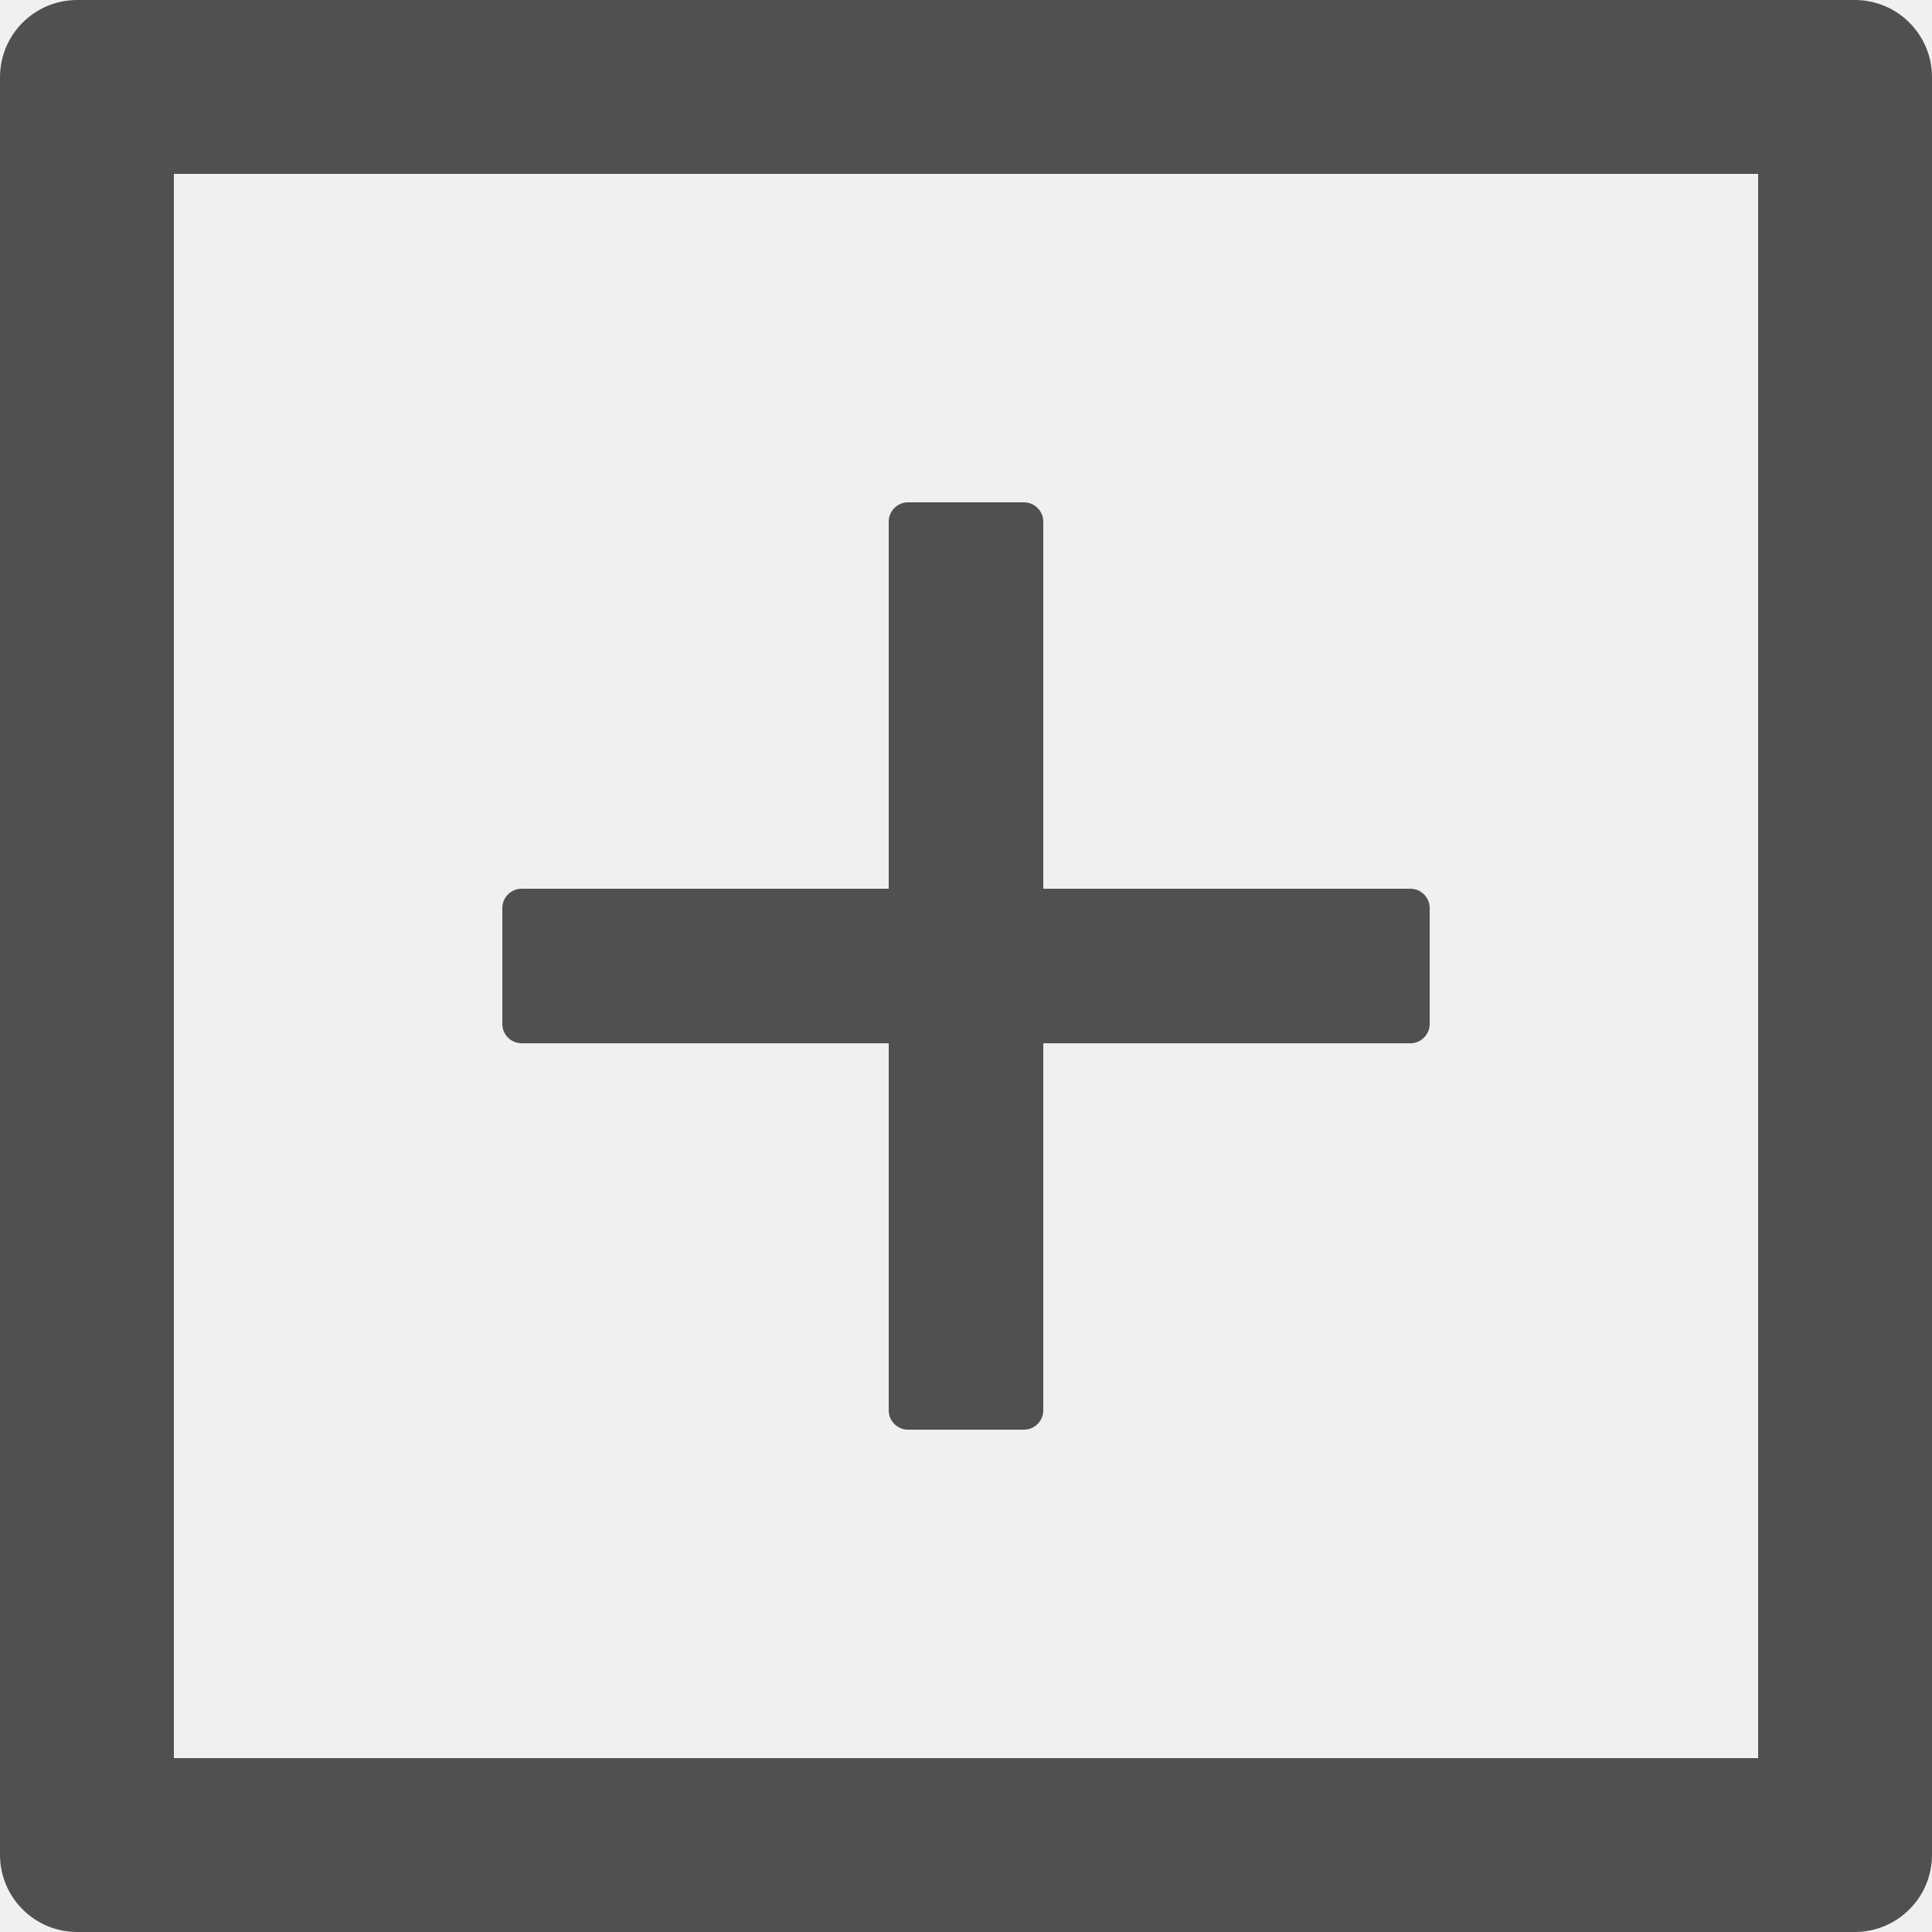
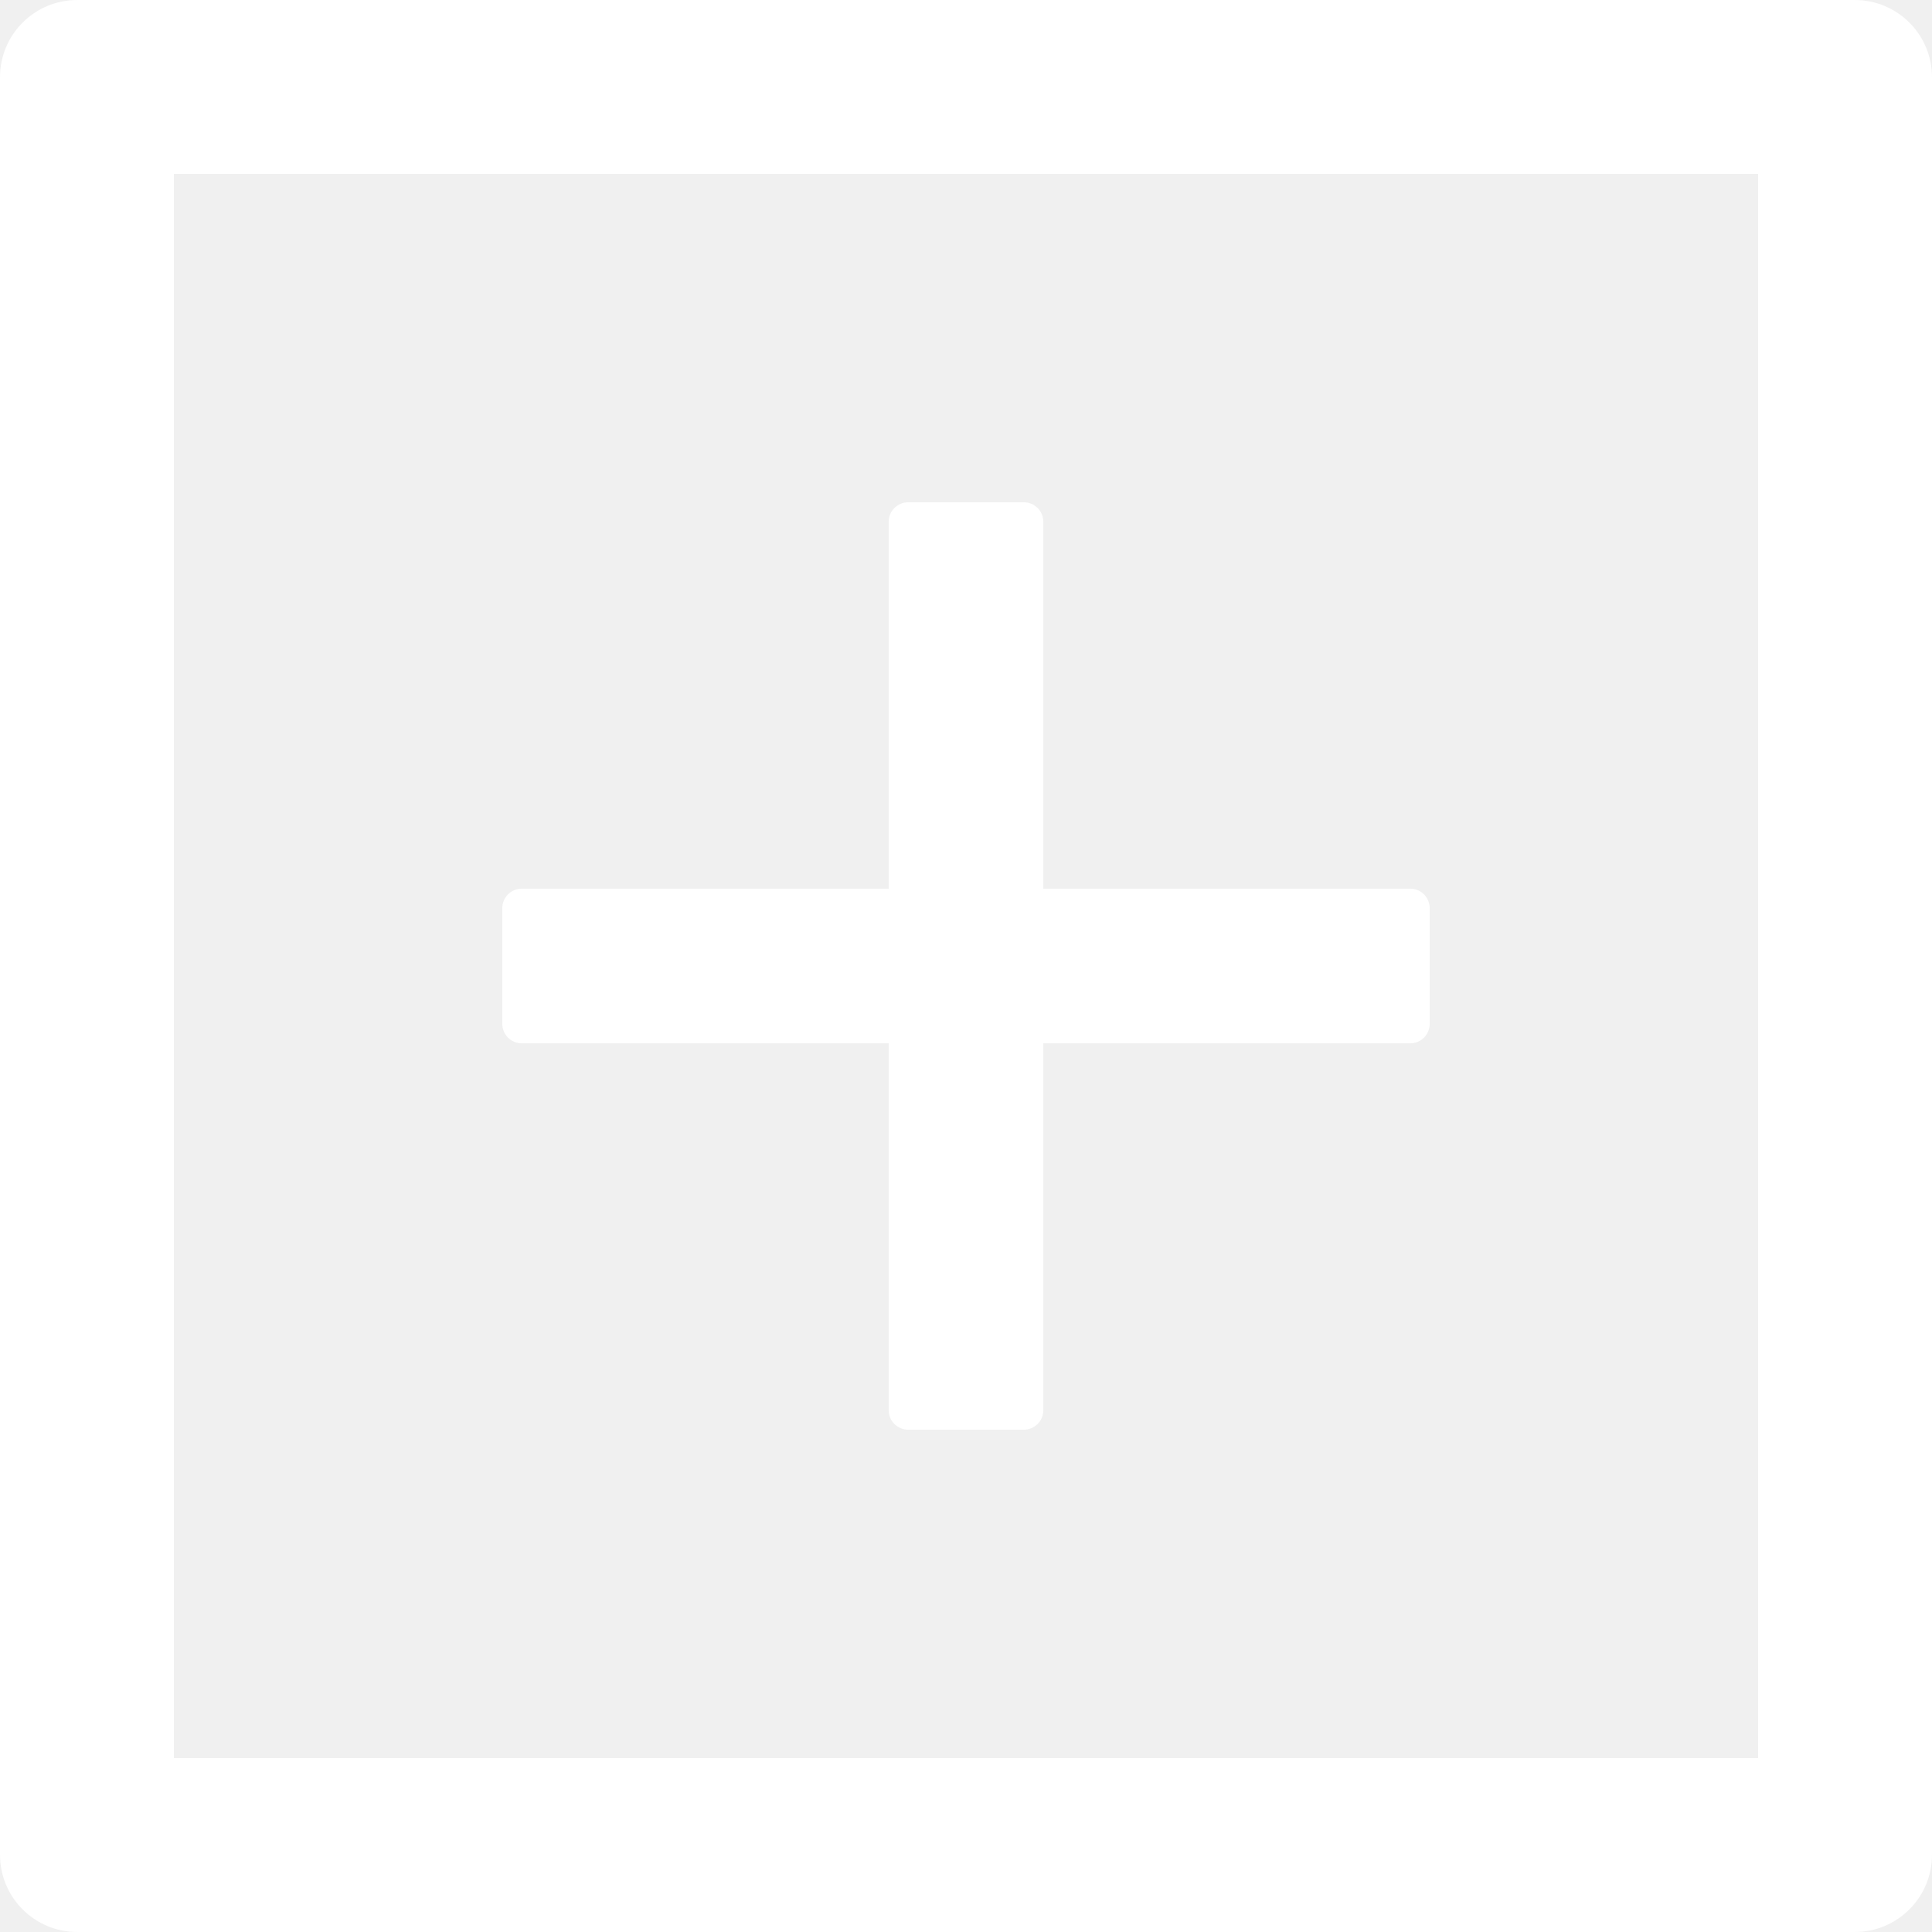
<svg xmlns="http://www.w3.org/2000/svg" width="50" height="50" viewBox="0 0 50 50" fill="none">
-   <path d="M13.5 27H23V36.5C23 36.775 23.225 37 23.5 37H26.5C26.775 37 27 36.775 27 36.5V27H36.5C36.775 27 37 26.775 37 26.5V23.5C37 23.225 36.775 23 36.5 23H27V13.5C27 13.225 26.775 13 26.5 13H23.5C23.225 13 23 13.225 23 13.5V23H13.5C13.225 23 13 23.225 13 23.5V26.5C13 26.775 13.225 27 13.5 27Z" fill="#505050" />
-   <path d="M48 0H2C0.894 0 0 0.894 0 2V48C0 49.106 0.894 50 2 50H48C49.106 50 50 49.106 50 48V2C50 0.894 49.106 0 48 0ZM45.5 45.5H4.5V4.5H45.5V45.5Z" fill="#505050" />
+   <path d="M13.5 27H23V36.5C23 36.775 23.225 37 23.5 37H26.5C26.775 37 27 36.775 27 36.5V27H36.5C36.775 27 37 26.775 37 26.5V23.5C37 23.225 36.775 23 36.5 23H27V13.5C27 13.225 26.775 13 26.5 13H23.5C23.225 13 23 13.225 23 13.5V23H13.5C13.225 23 13 23.225 13 23.5V26.5C13 26.775 13.225 27 13.5 27Z" fill="#fff" />
+   <path d="M48 0H2C0.894 0 0 0.894 0 2V48C0 49.106 0.894 50 2 50H48C49.106 50 50 49.106 50 48V2C50 0.894 49.106 0 48 0ZM45.5 45.5H4.5V4.5H45.5V45.5Z" fill="#fff" />
</svg>
